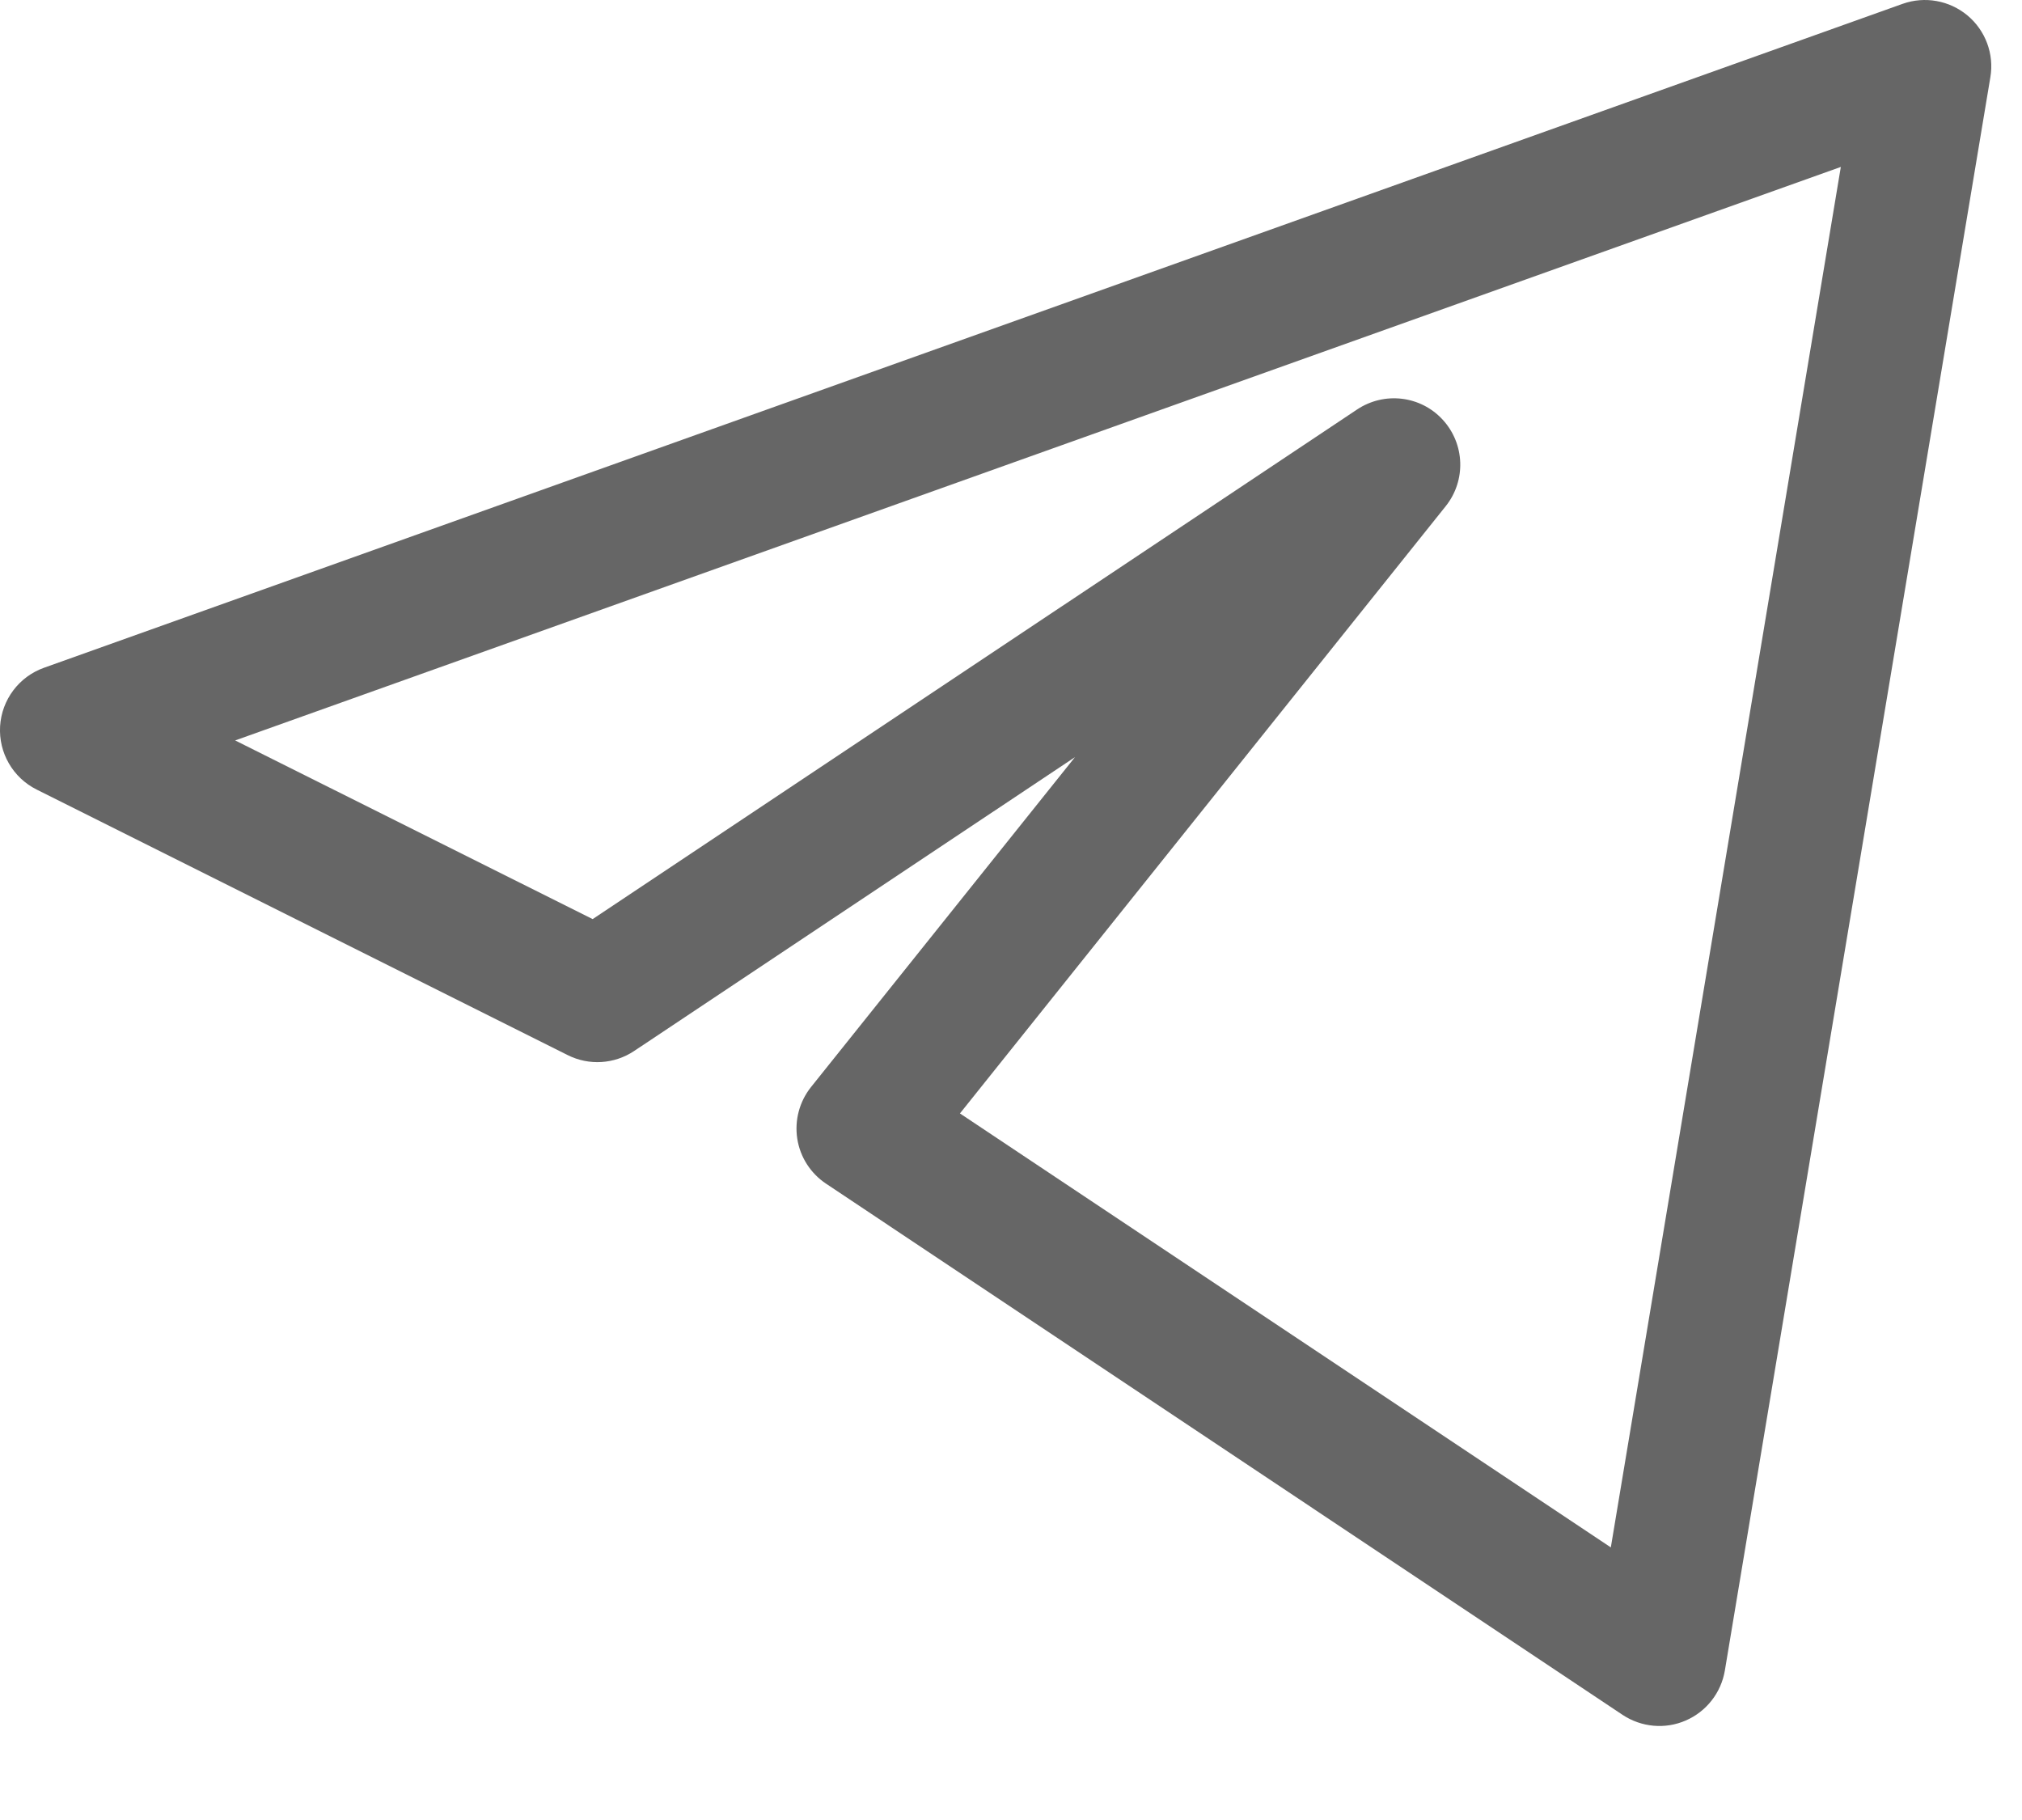
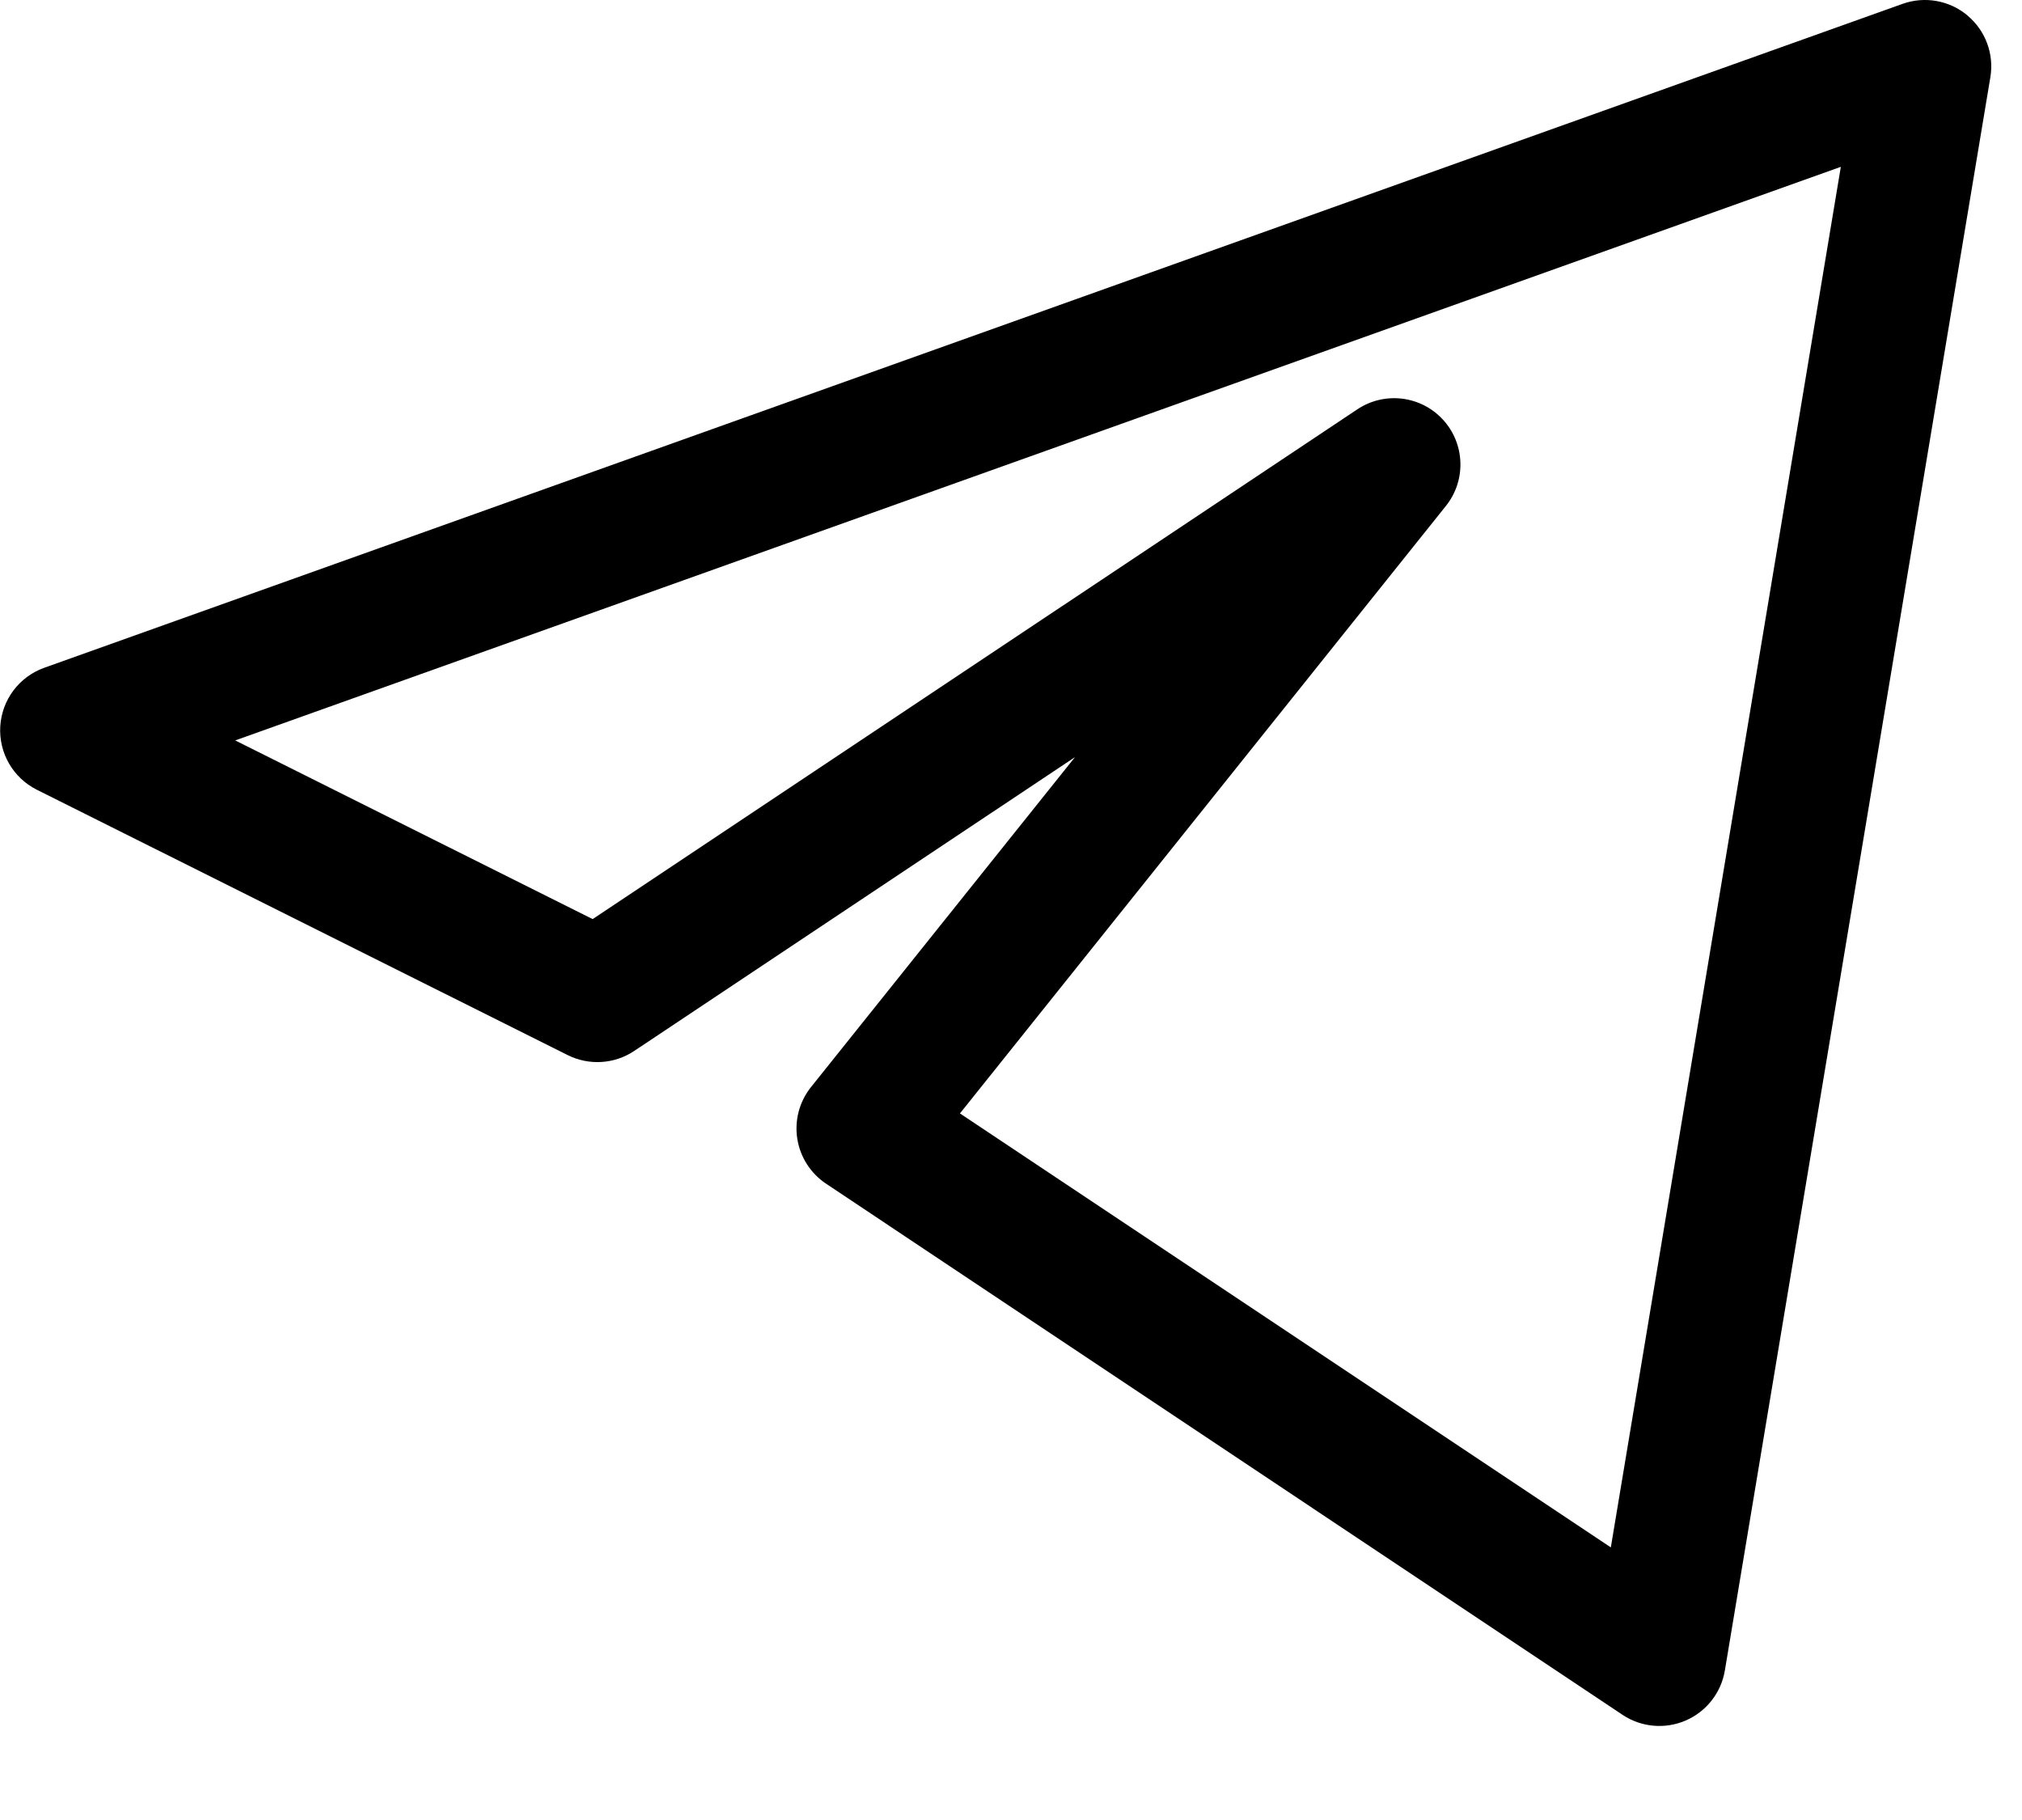
- <svg xmlns="http://www.w3.org/2000/svg" width="20" height="18" viewBox="0 0 20 18" fill="none">
-   <path fill-rule="evenodd" clip-rule="evenodd" d="M19.461 0.153C19.639 0.302 19.726 0.535 19.687 0.764L17.061 16.521C17.024 16.741 16.879 16.927 16.674 17.016C16.47 17.105 16.235 17.083 16.049 16.96L8.171 11.707C8.018 11.605 7.914 11.444 7.886 11.262C7.858 11.08 7.907 10.895 8.022 10.751L10.633 7.488L6.273 10.394C6.077 10.525 5.826 10.541 5.615 10.435L0.363 7.809C0.128 7.692 -0.015 7.445 0.001 7.182C0.017 6.92 0.188 6.692 0.436 6.604L18.819 0.038C19.038 -0.04 19.282 0.004 19.461 0.153ZM2.326 7.323L5.862 9.09L13.423 4.05C13.693 3.87 14.053 3.913 14.271 4.152C14.49 4.391 14.502 4.753 14.3 5.006L9.495 11.012L15.933 15.304L18.208 1.651L2.326 7.323Z" fill="#666666" />
+ <svg viewBox="0 0 20 18" id="socials-telegram">
+   <path d="M19.46.153c.18.15.265.382.227.611l-2.626 15.757a.657.657 0 0 1-1.012.439l-7.878-5.253a.656.656 0 0 1-.149-.956l2.611-3.263-4.36 2.906a.657.657 0 0 1-.658.041L.363 7.81a.657.657 0 0 1 .073-1.205L18.819.038a.657.657 0 0 1 .642.115ZM2.327 7.323 5.862 9.09l7.561-5.04a.656.656 0 0 1 .877.956l-4.805 6.006 6.438 4.292L18.208 1.65 2.326 7.323Z" />
</svg>
